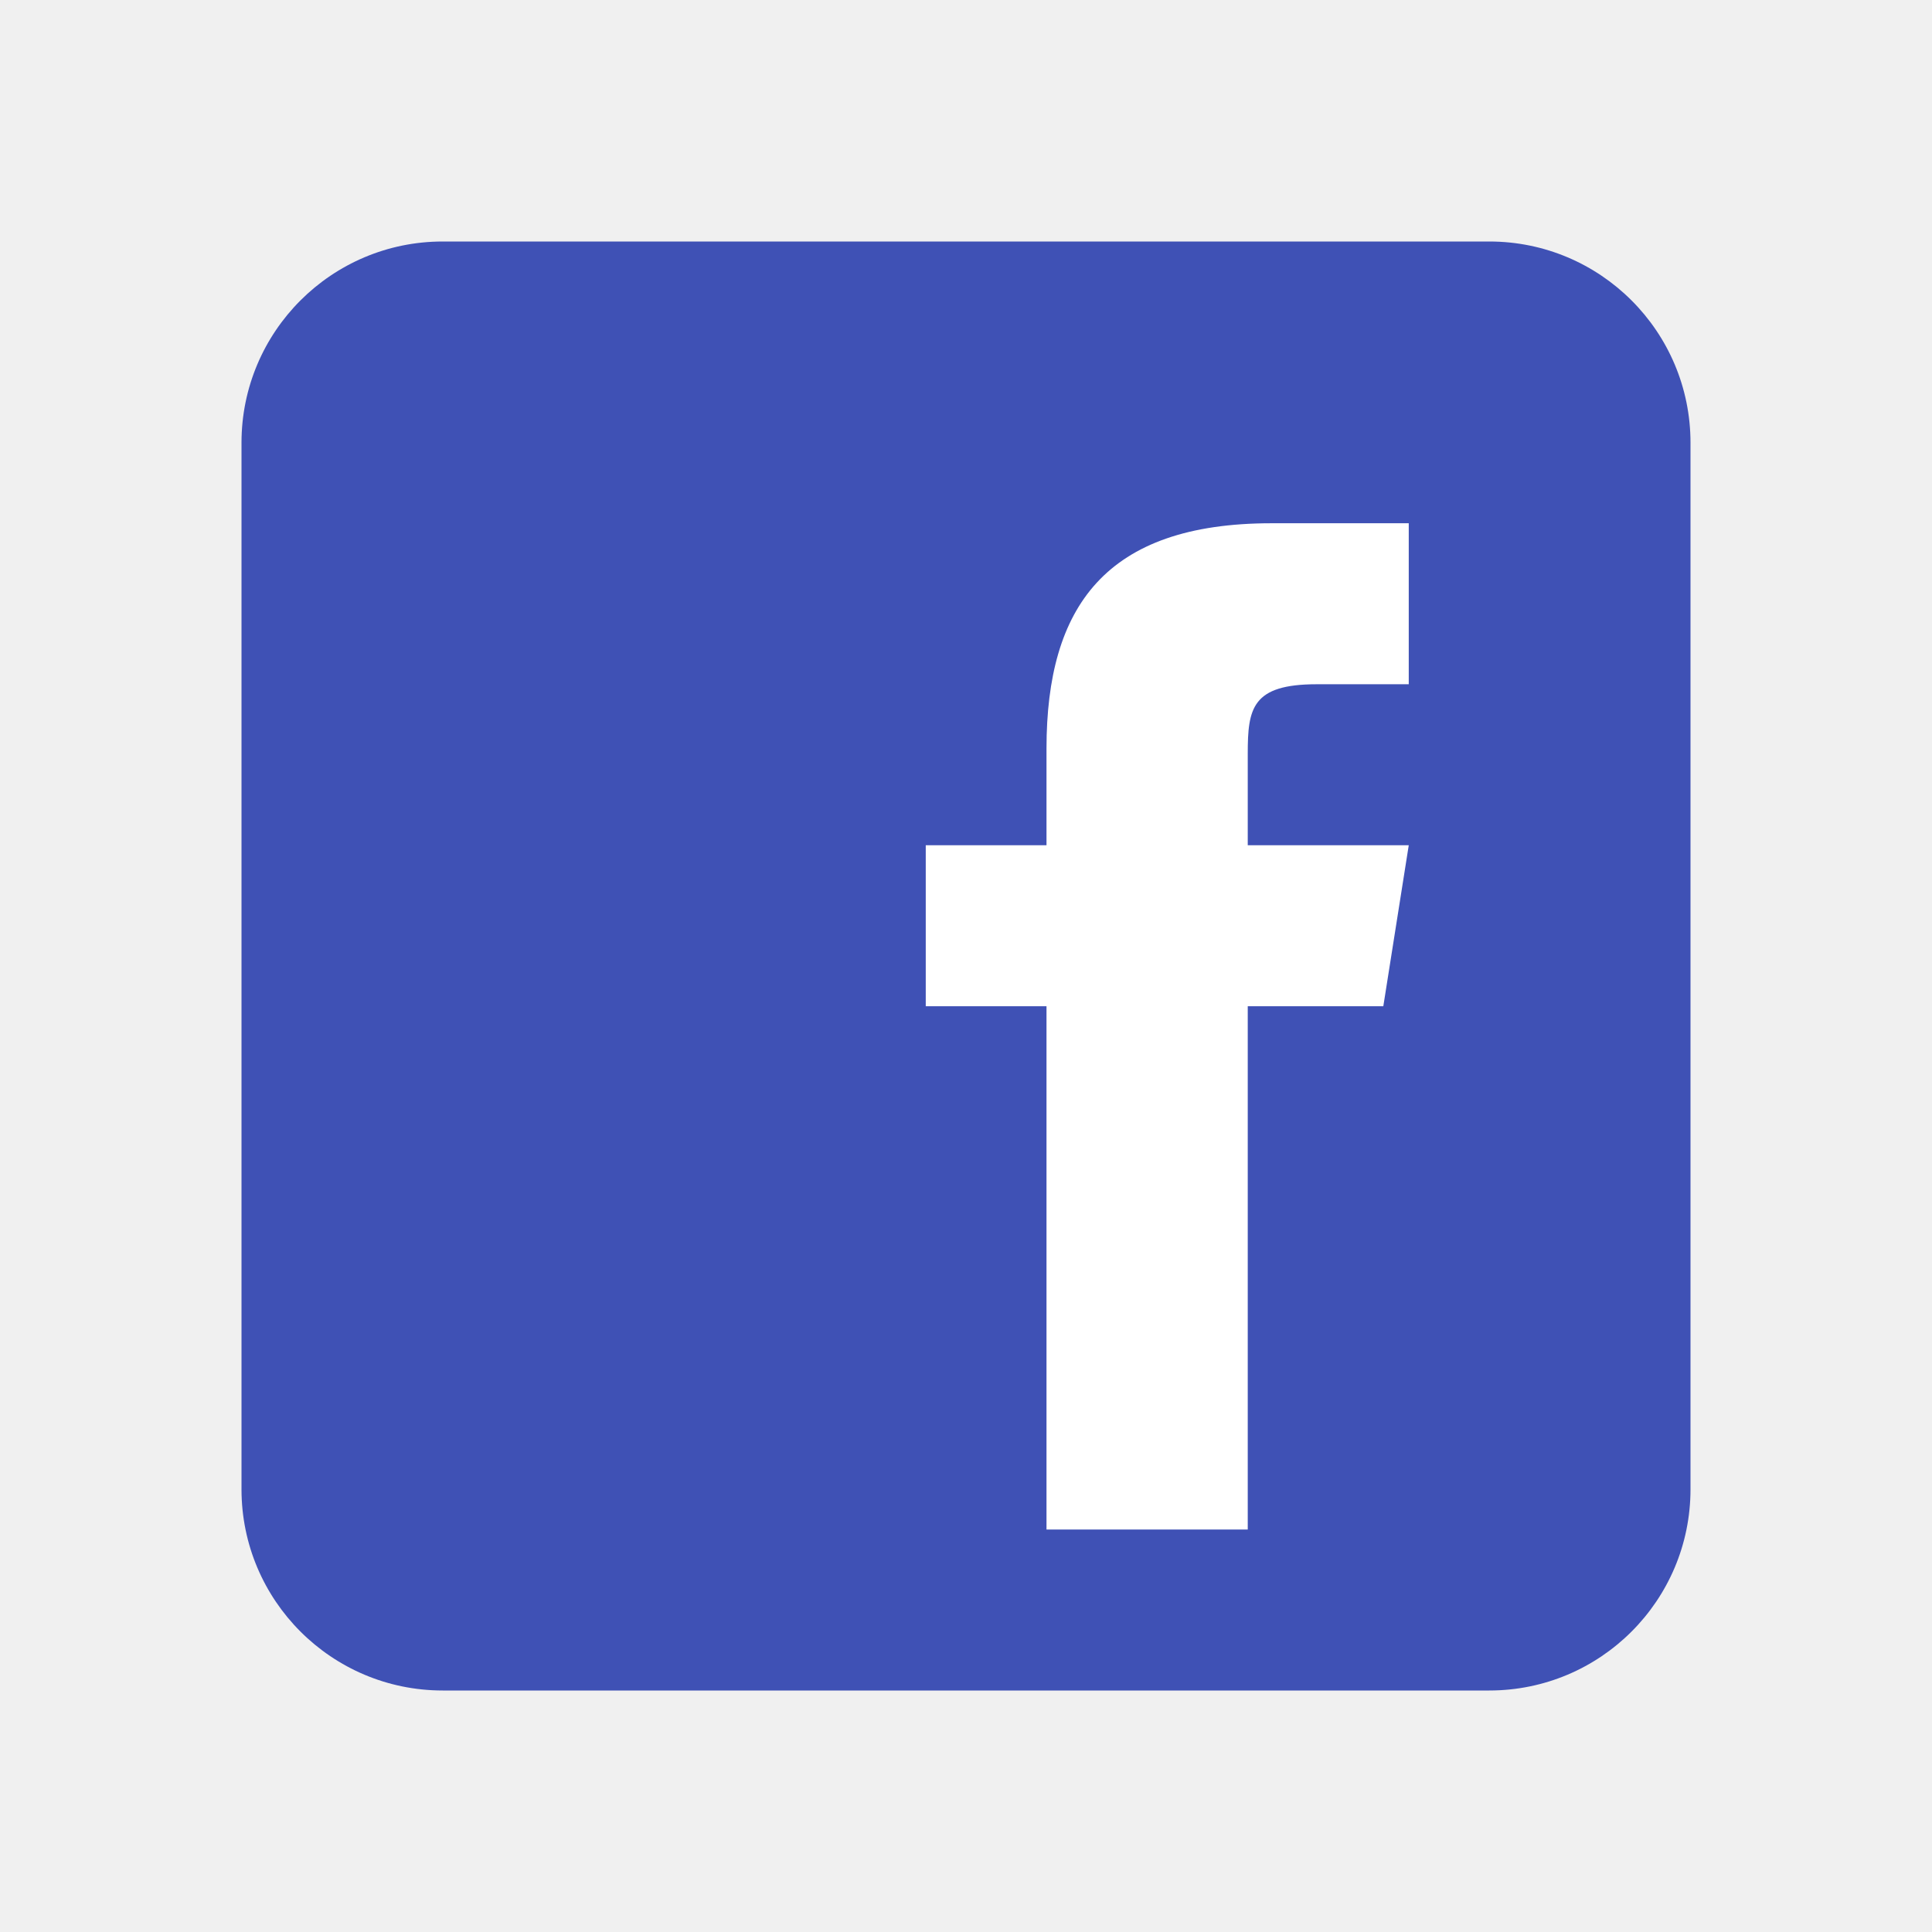
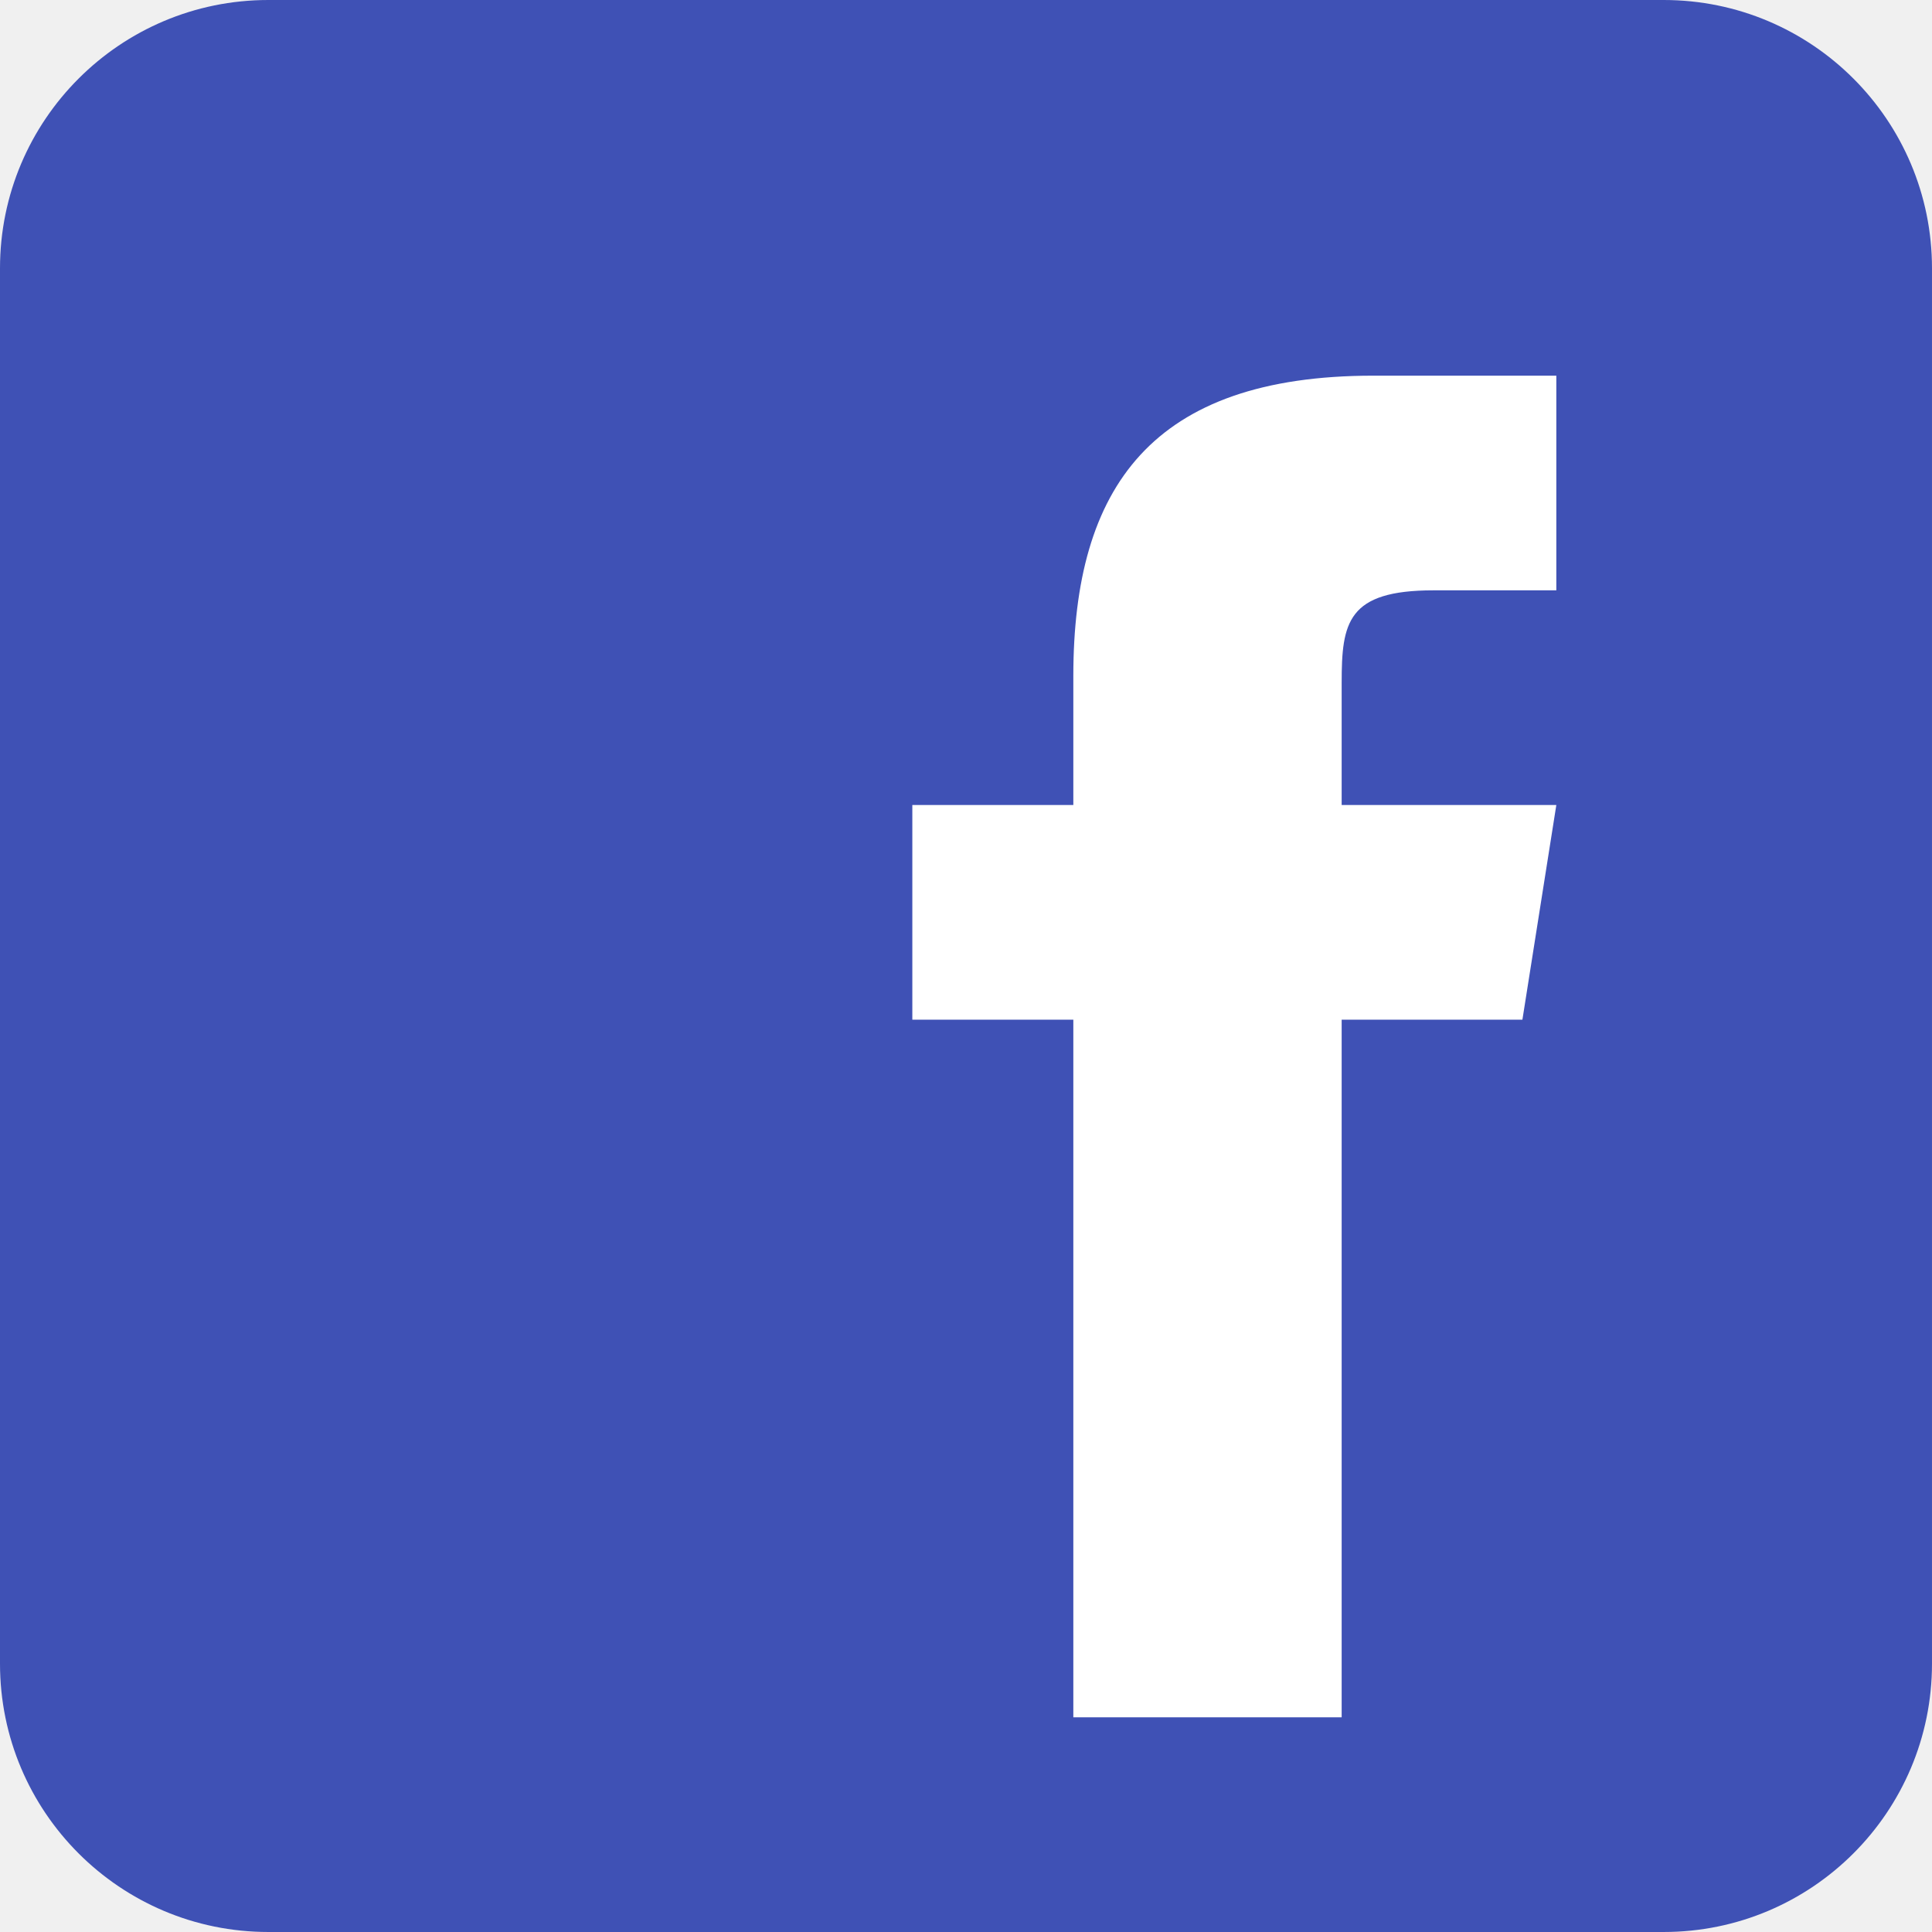
- <svg xmlns="http://www.w3.org/2000/svg" viewBox="0 0 48 48" width="48px" height="48px">
-   <path fill="#3F51B5" d="M42,37c0,2.762-2.238,5-5,5H11c-2.761,0-5-2.238-5-5V11c0-2.762,2.239-5,5-5h26c2.762,0,5,2.238,5,5V37z" />
-   <path fill="#FFF" d="M34.368,25H31v13h-5V25h-3v-4h3v-2.41c0.002-3.508,1.459-5.59,5.592-5.59H35v4h-2.287C31.104,17,31,17.6,31,18.723V21h4L34.368,25z" />
+ <svg xmlns="http://www.w3.org/2000/svg" viewBox="0,0,256,256" width="48px" height="48px" fill-rule="nonzero">
+   <g transform="translate(-42.66667,-42.66667) scale(1.33333,1.33333)">
+     <g fill="none" fill-rule="nonzero" stroke="none" stroke-width="1" stroke-linecap="butt" stroke-linejoin="miter" stroke-miterlimit="10" stroke-dasharray="" stroke-dashoffset="0" font-family="none" font-weight="none" font-size="none" text-anchor="none" style="mix-blend-mode: normal">
+       <g transform="scale(5.33333,5.33333)">
+         <path d="M42,37c0,2.762 -2.238,5 -5,5h-26c-2.761,0 -5,-2.238 -5,-5v-26c0,-2.762 2.239,-5 5,-5h26c2.762,0 5,2.238 5,5z" fill="#3f51b5" />
+         <path d="M34.368,25h-3.368v13h-5v-13h-3v-4h3v-2.41c0.002,-3.508 1.459,-5.59 5.592,-5.59h3.408v4h-2.287c-1.609,0 -1.713,0.6 -1.713,1.723v2.277h4z" fill="#ffffff" />
+       </g>
+     </g>
+   </g>
</svg>
